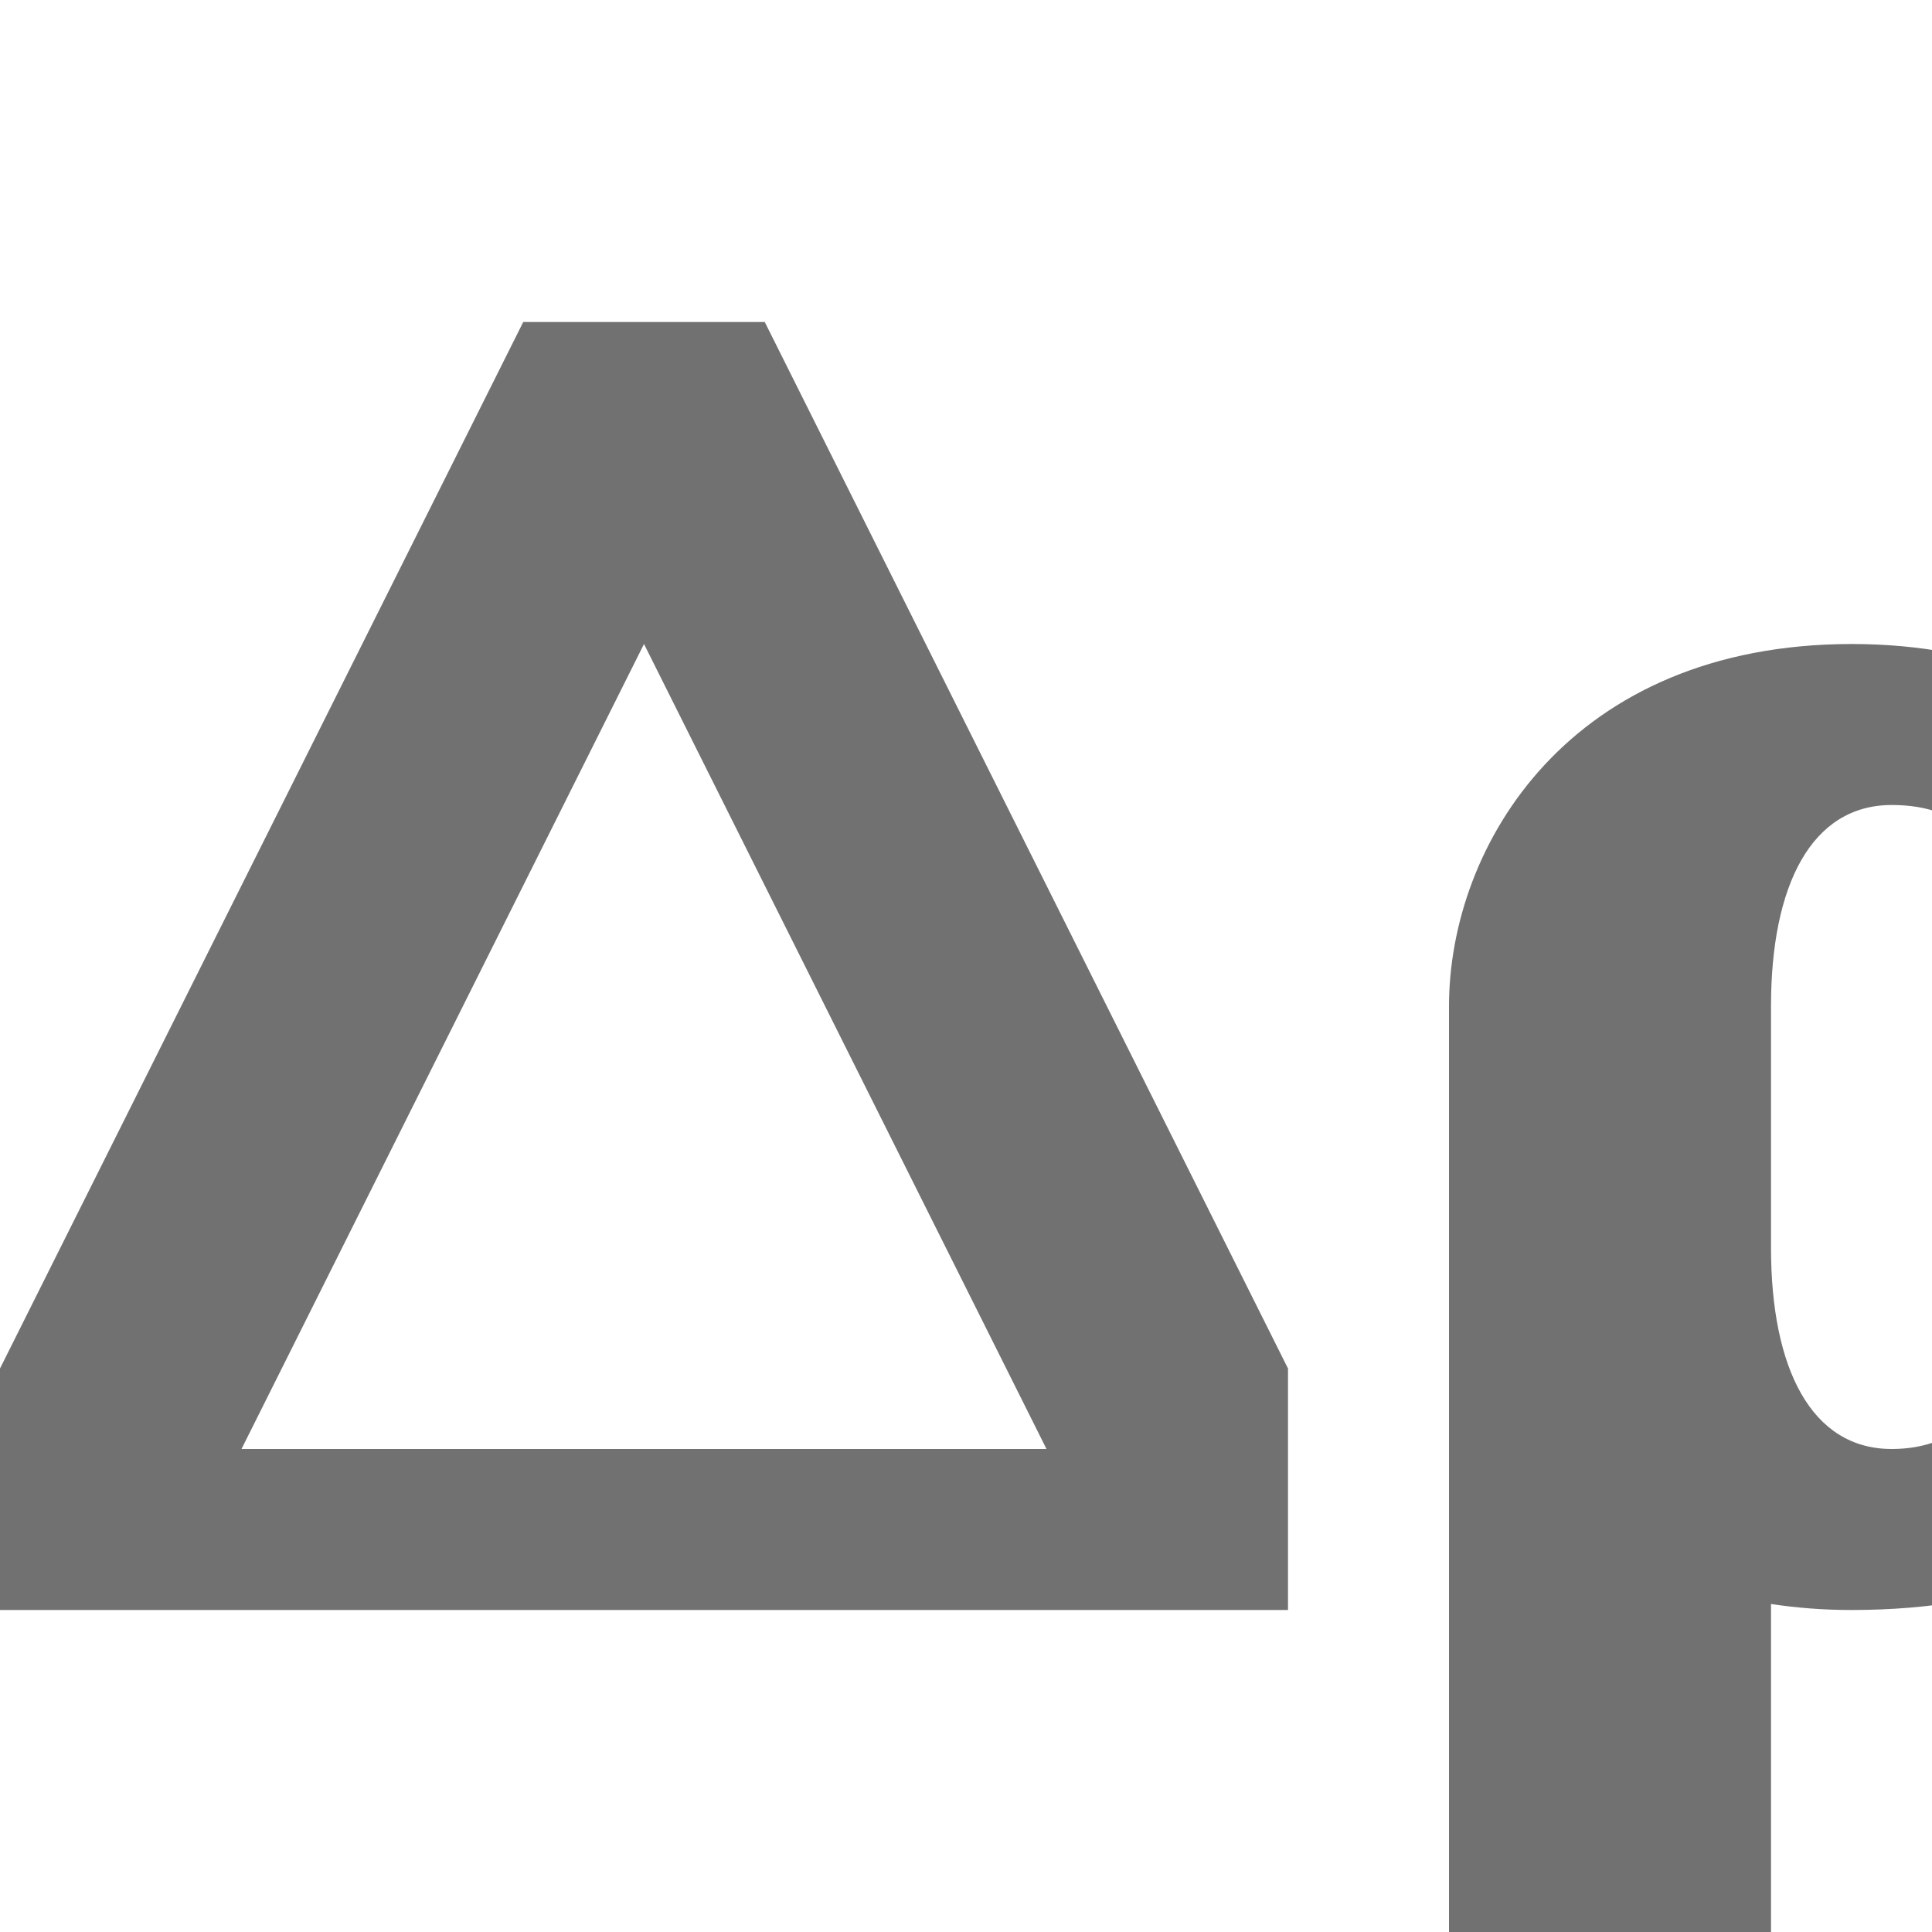
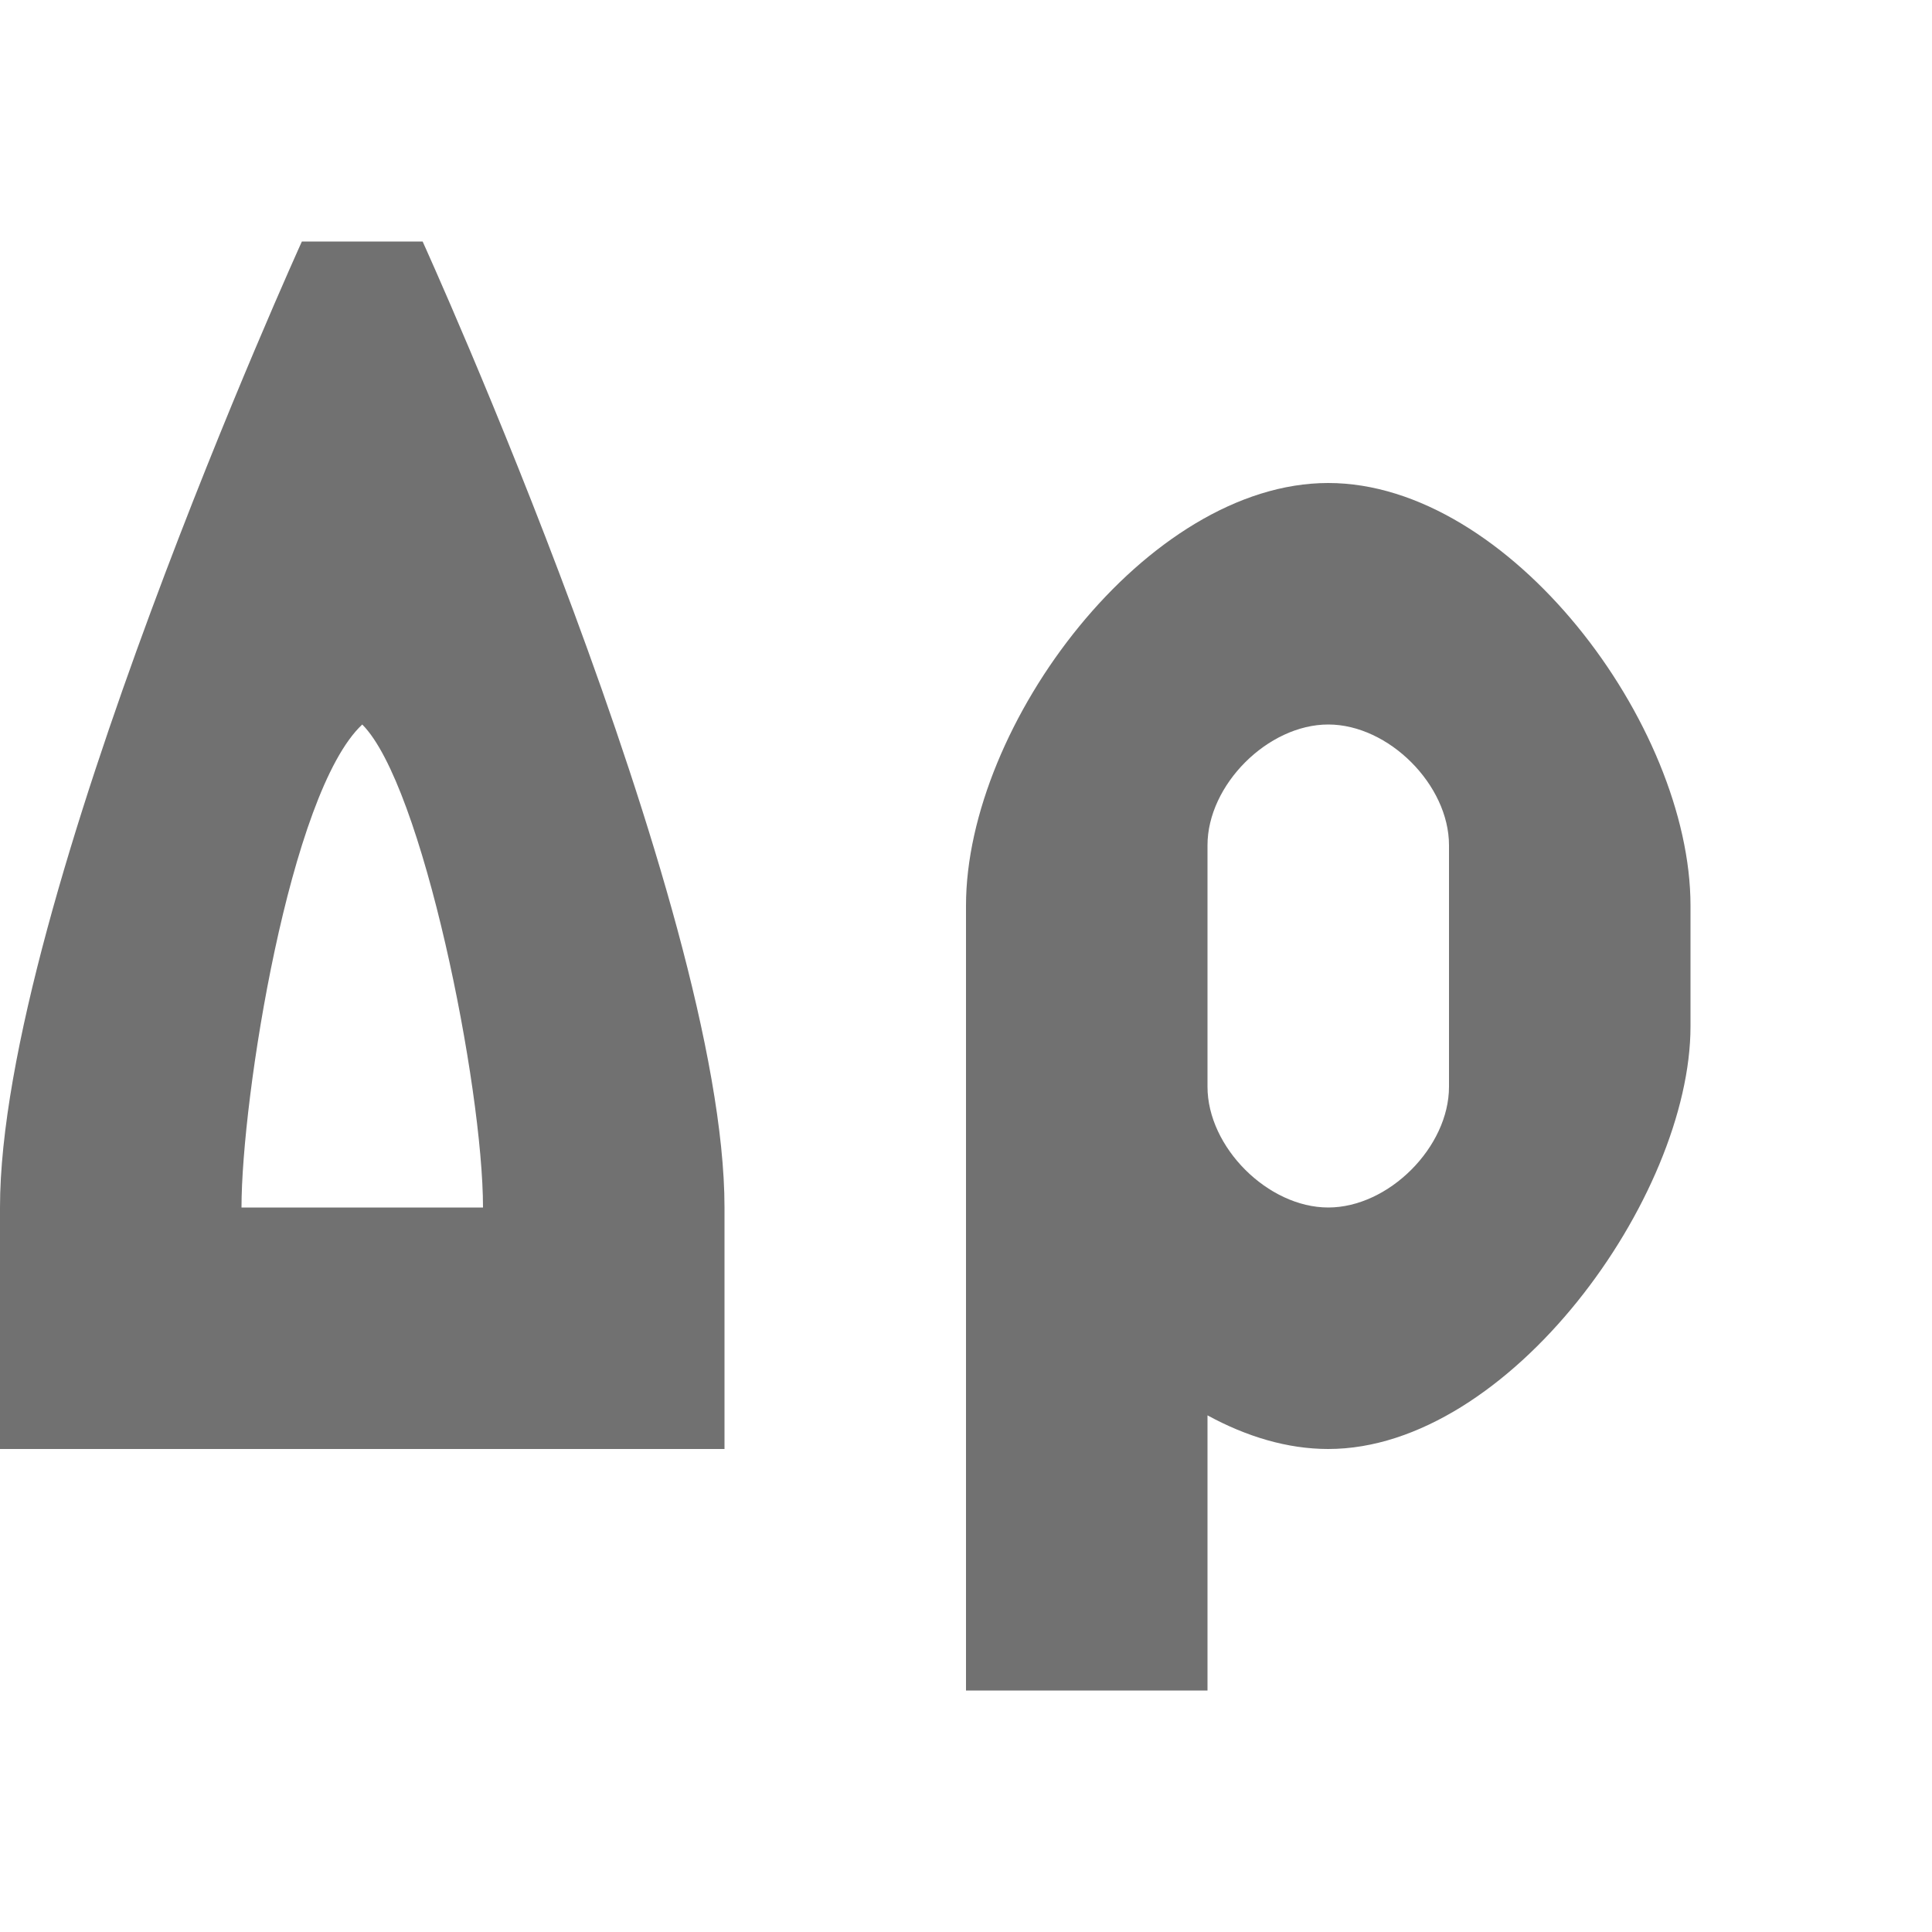
- <svg xmlns="http://www.w3.org/2000/svg" width="1200" height="1200" viewBox="0 0 1200 1200" version="1.1" id="svg1" xml:space="preserve">
+ <svg xmlns="http://www.w3.org/2000/svg" width="800" height="800" viewBox="0 0 800 800" version="1.1" id="svg1" xml:space="preserve">
  <defs id="defs1" />
  <g id="layer1">
-     <path id="path2-8" style="fill:#000000;fill-opacity:0.555;fill-rule:evenodd;stroke-width:1" d="M 1150,400 C 975,400.185 900,525 900,625 v 150 425 h 200 V 996.262 c 15.678,2.402 32.302,3.738 50,3.738 200,0 250,-125 250,-200 V 600 c 0,-75 -75,-200 -250,-200 z m 25,100 c 44.082,0 75,25 75,100 v 200 c 0,74.614 -34.734,100 -75,100 -50,0 -75,-50 -75,-125 v -75 -75 c 0,-75 25,-125 75,-125 z M 400,400 150,900 H 650 Z M 0,1000 V 850 L 325,200 h 150 l 325,650 v 150 z" />
+     <path id="path34741" style="fill:#000000;fill-opacity:0.555;stroke:none;stroke-width:1px;stroke-linecap:butt;stroke-linejoin:miter;stroke-opacity:1" d="M 125 100 C 125 100 0 375 0 500 L 0 600 L 100 600 L 200 600 L 300 600 L 300 500 C 300 375 175 100 175 100 L 125 100 z M 150 300 C 175 325 200 450 200 500 L 100 500 C 100 454.944 119.962 328.074 150 300 z " />
+     <path id="path352-3-2-9" style="fill:#000000;fill-opacity:0.555;fill-rule:evenodd;stroke:none;stroke-width:3px;stroke-linecap:butt;stroke-linejoin:miter;stroke-opacity:1" d="M 550 200 C 475 200 400 300 400 375 L 400 400 L 400 425 L 400 700 L 500 700 L 500 586.068 C 516.092 594.849 533.041 600 550 600 C 625 600 700 495.547 700 425 L 700 375 C 700 300 625 200 550 200 z M 550 300 C 575 300 600 325 600 350 L 600 450 C 600 475 575 500 550 500 C 525 500 500 475 500 450 L 500 400 L 500 350 C 500 325 525 300 550 300 z " />
  </g>
</svg>
